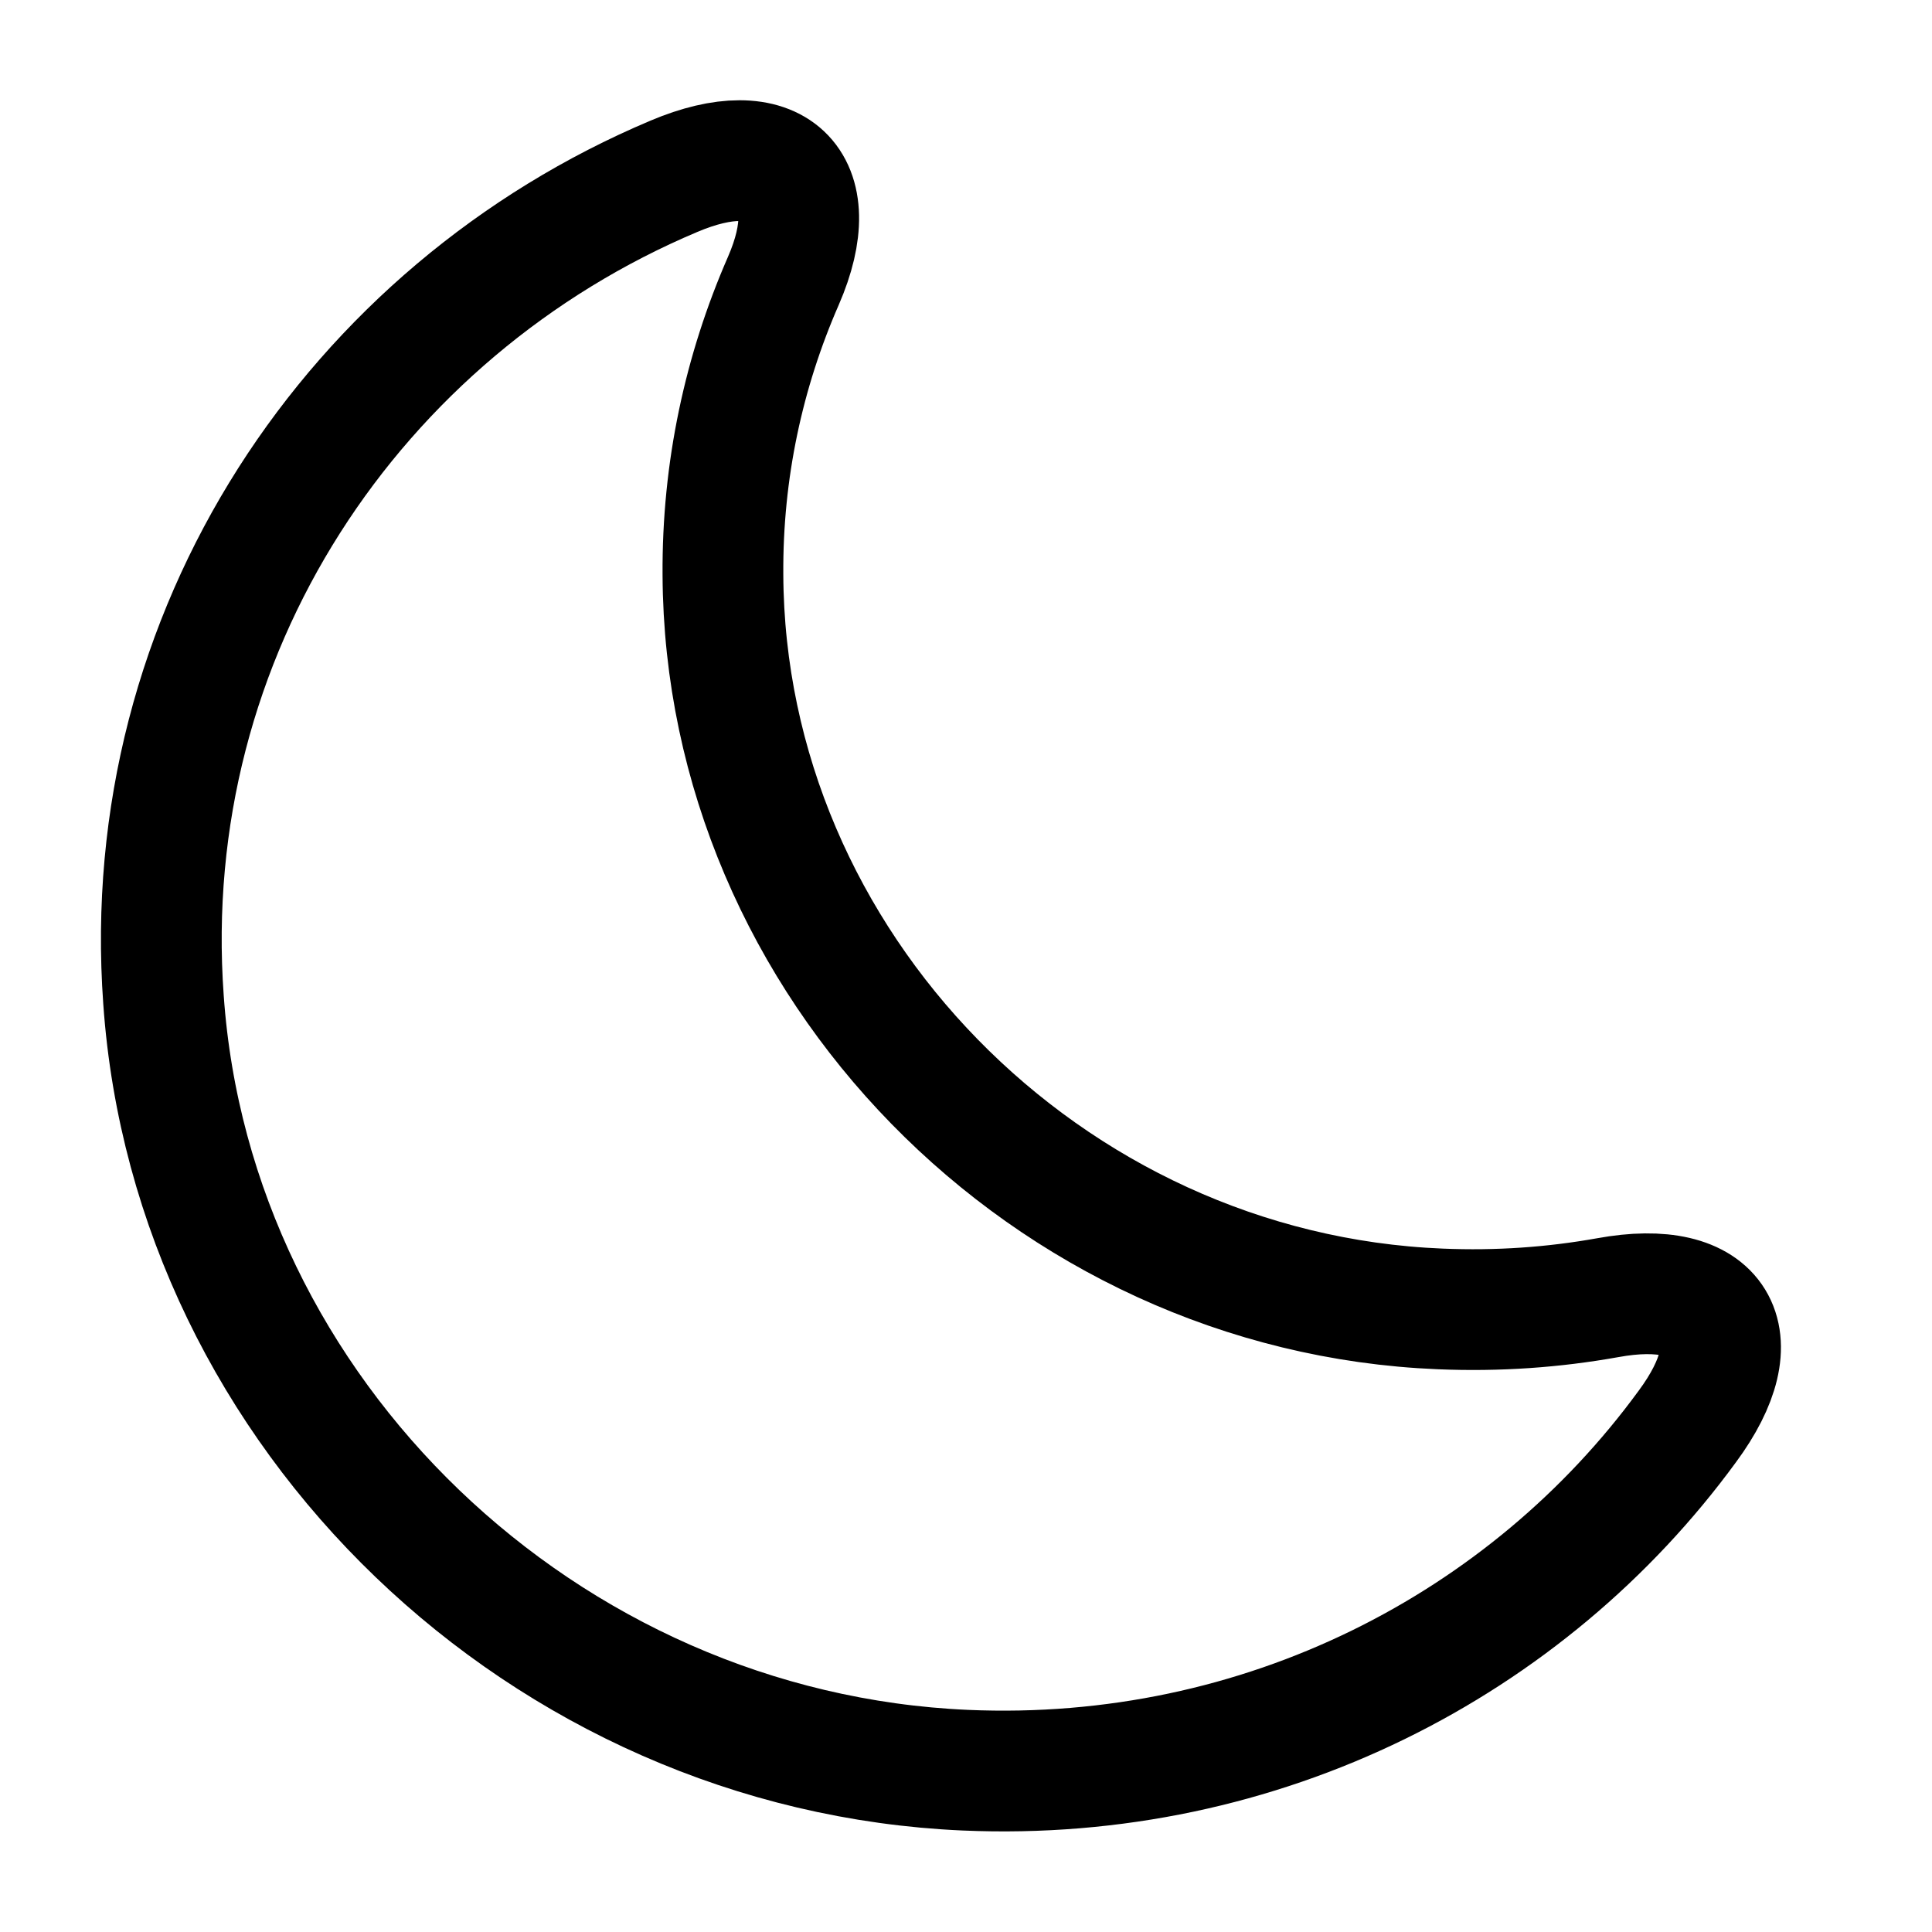
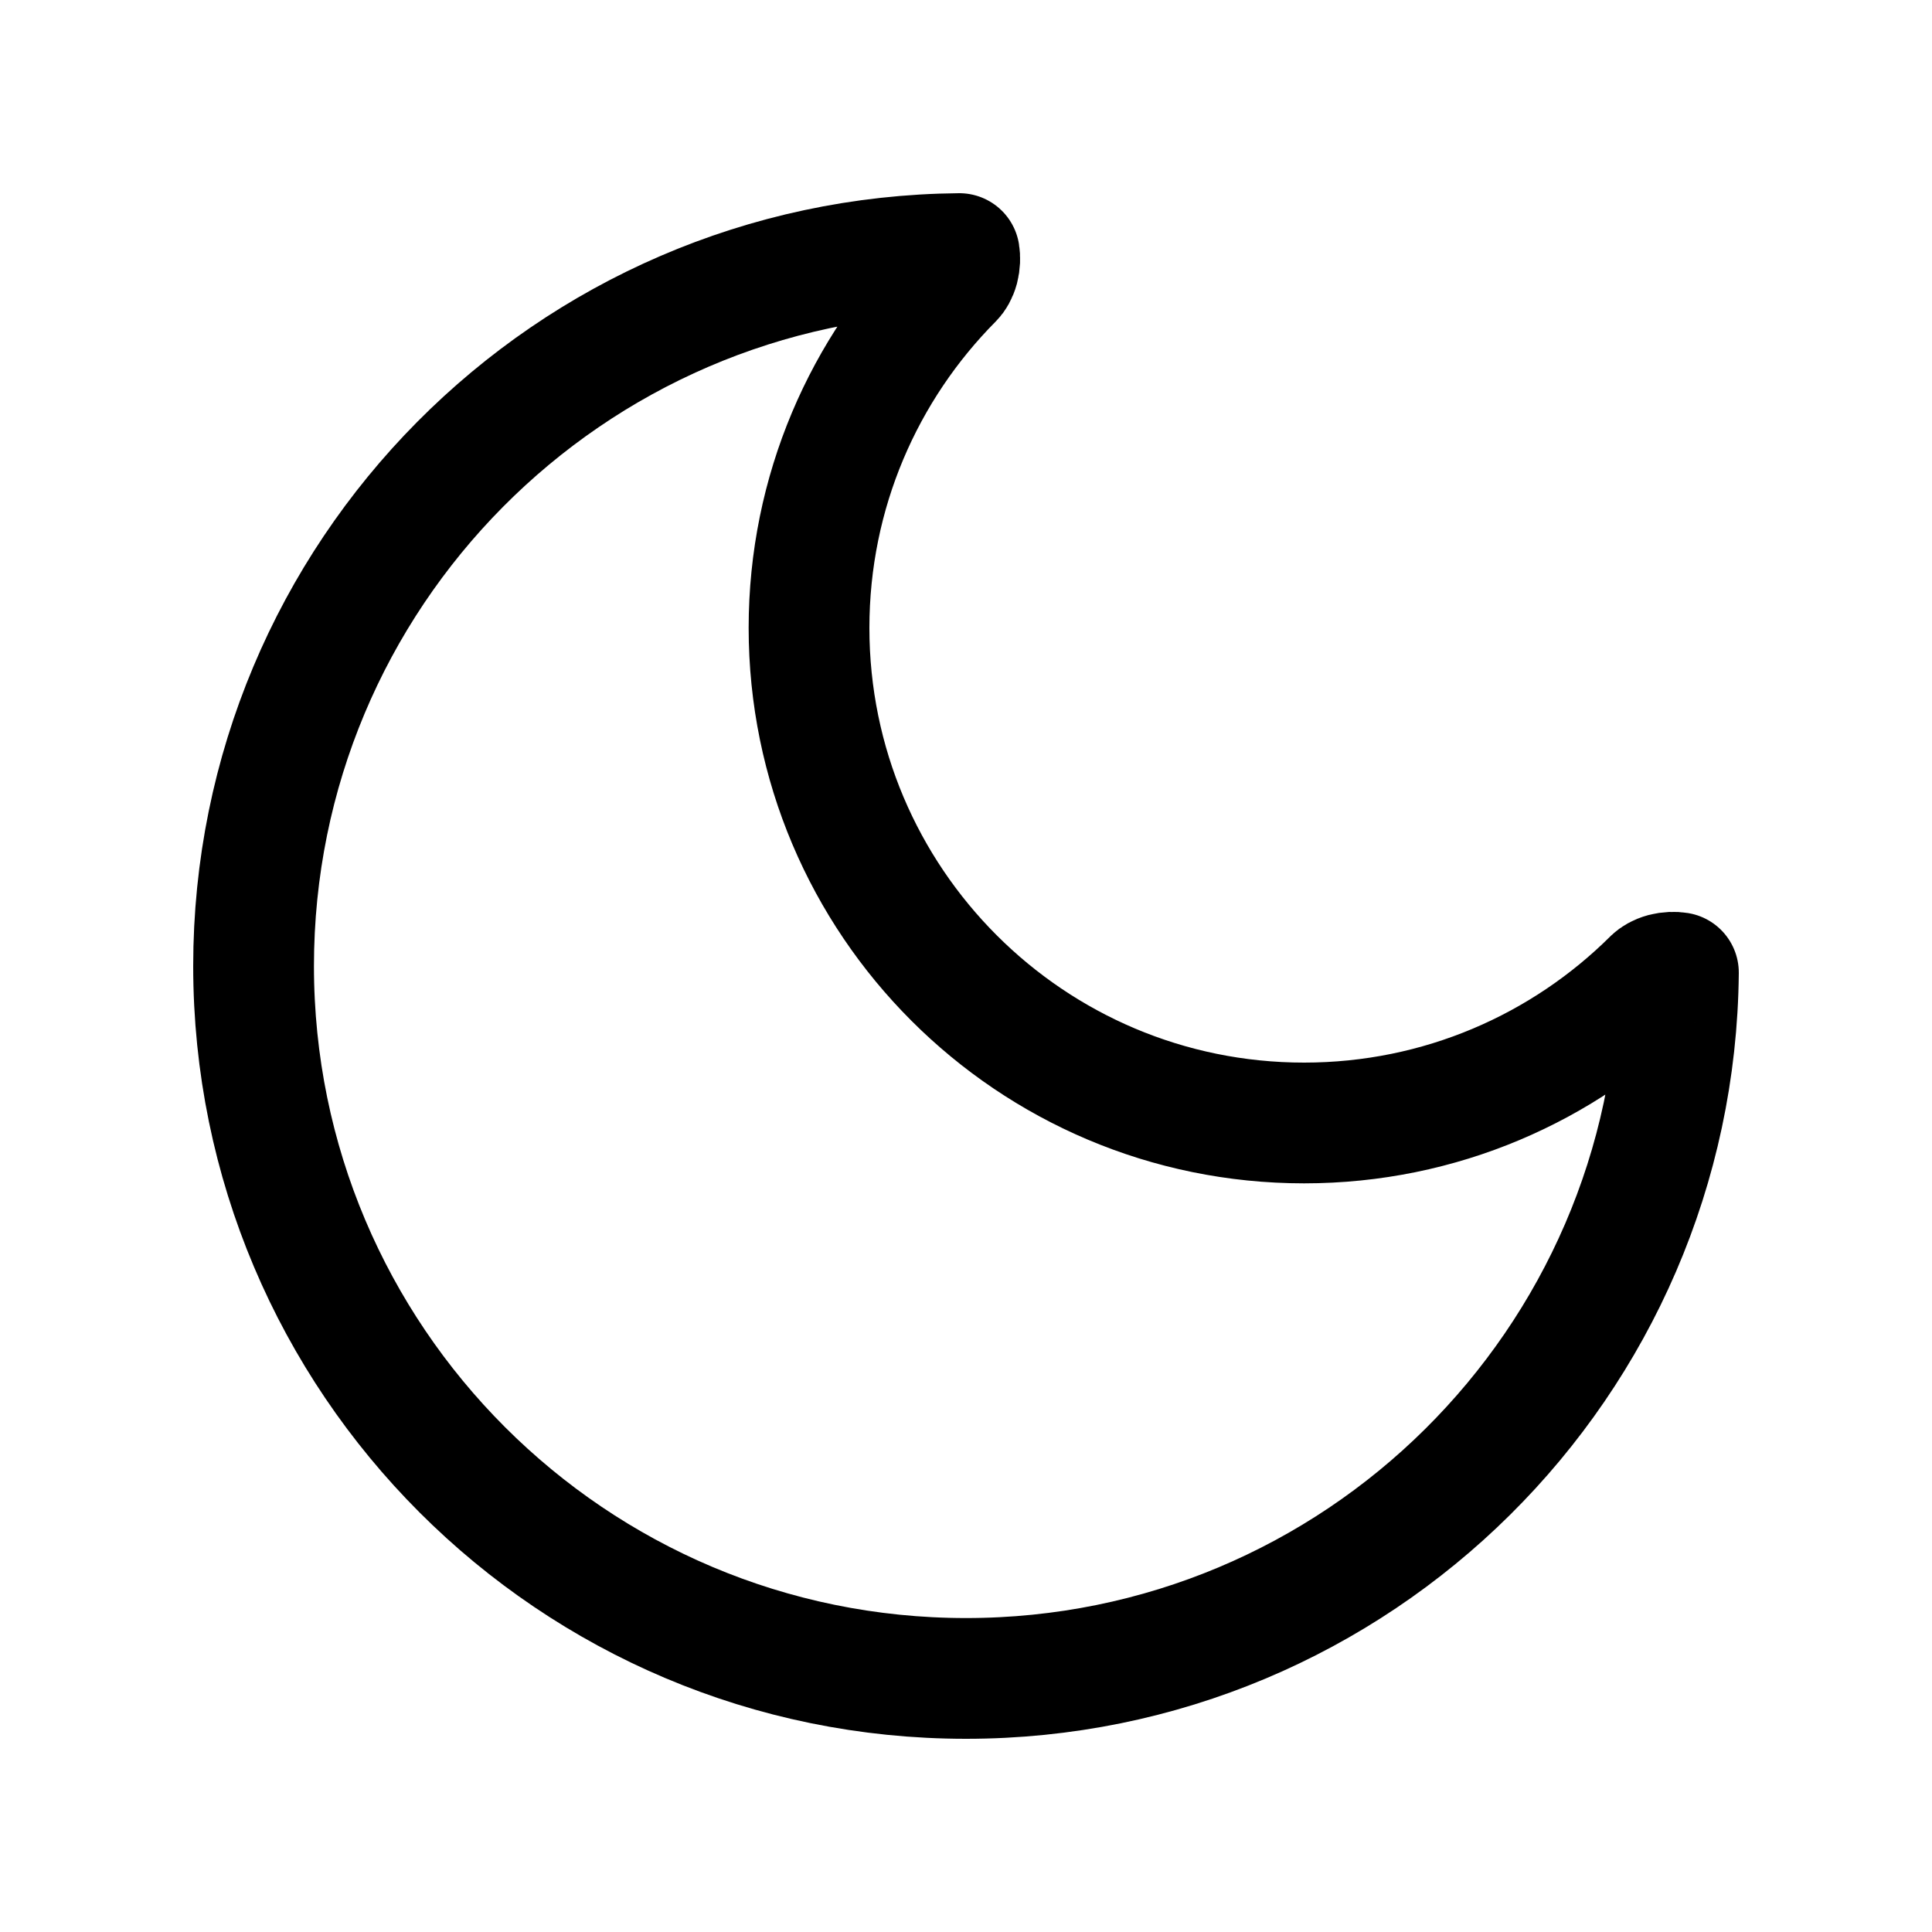
- <svg xmlns="http://www.w3.org/2000/svg" width="16" height="16" viewBox="0 0 16 16" fill="none">
-   <g id="vuesax/linear/moon">
-     <g id="moon">
-       <path id="Vector" d="M1.354 8.28C1.594 11.713 4.507 14.507 7.994 14.66C10.454 14.767 12.654 13.62 13.974 11.813C14.521 11.073 14.227 10.58 13.314 10.747C12.867 10.827 12.407 10.86 11.927 10.84C8.667 10.707 6.001 7.98 5.987 4.76C5.981 3.893 6.161 3.073 6.487 2.327C6.847 1.5 6.414 1.107 5.581 1.46C2.941 2.573 1.134 5.233 1.354 8.28Z" stroke="currentColor" stroke-linecap="round" stroke-linejoin="round" />
-     </g>
-   </g>
+ <svg xmlns="http://www.w3.org/2000/svg" width="20" height="20" viewBox="0 0 20 20" fill="none">
+   <path d="M17.375 10.069C17.337 14.111 14.05 17.375 10 17.375C5.927 17.375 2.625 14.073 2.625 10C2.625 5.95 5.889 2.663 9.931 2.625C9.938 2.668 9.937 2.722 9.923 2.776C9.908 2.831 9.884 2.868 9.864 2.888C8.944 3.814 8.375 5.091 8.375 6.5C8.375 9.33 10.669 11.625 13.5 11.625C14.909 11.625 16.186 11.056 17.111 10.136C17.132 10.116 17.169 10.092 17.224 10.077C17.278 10.063 17.332 10.062 17.375 10.069Z" stroke="currentColor" stroke-width="1.25" stroke-linejoin="round" />
</svg>
